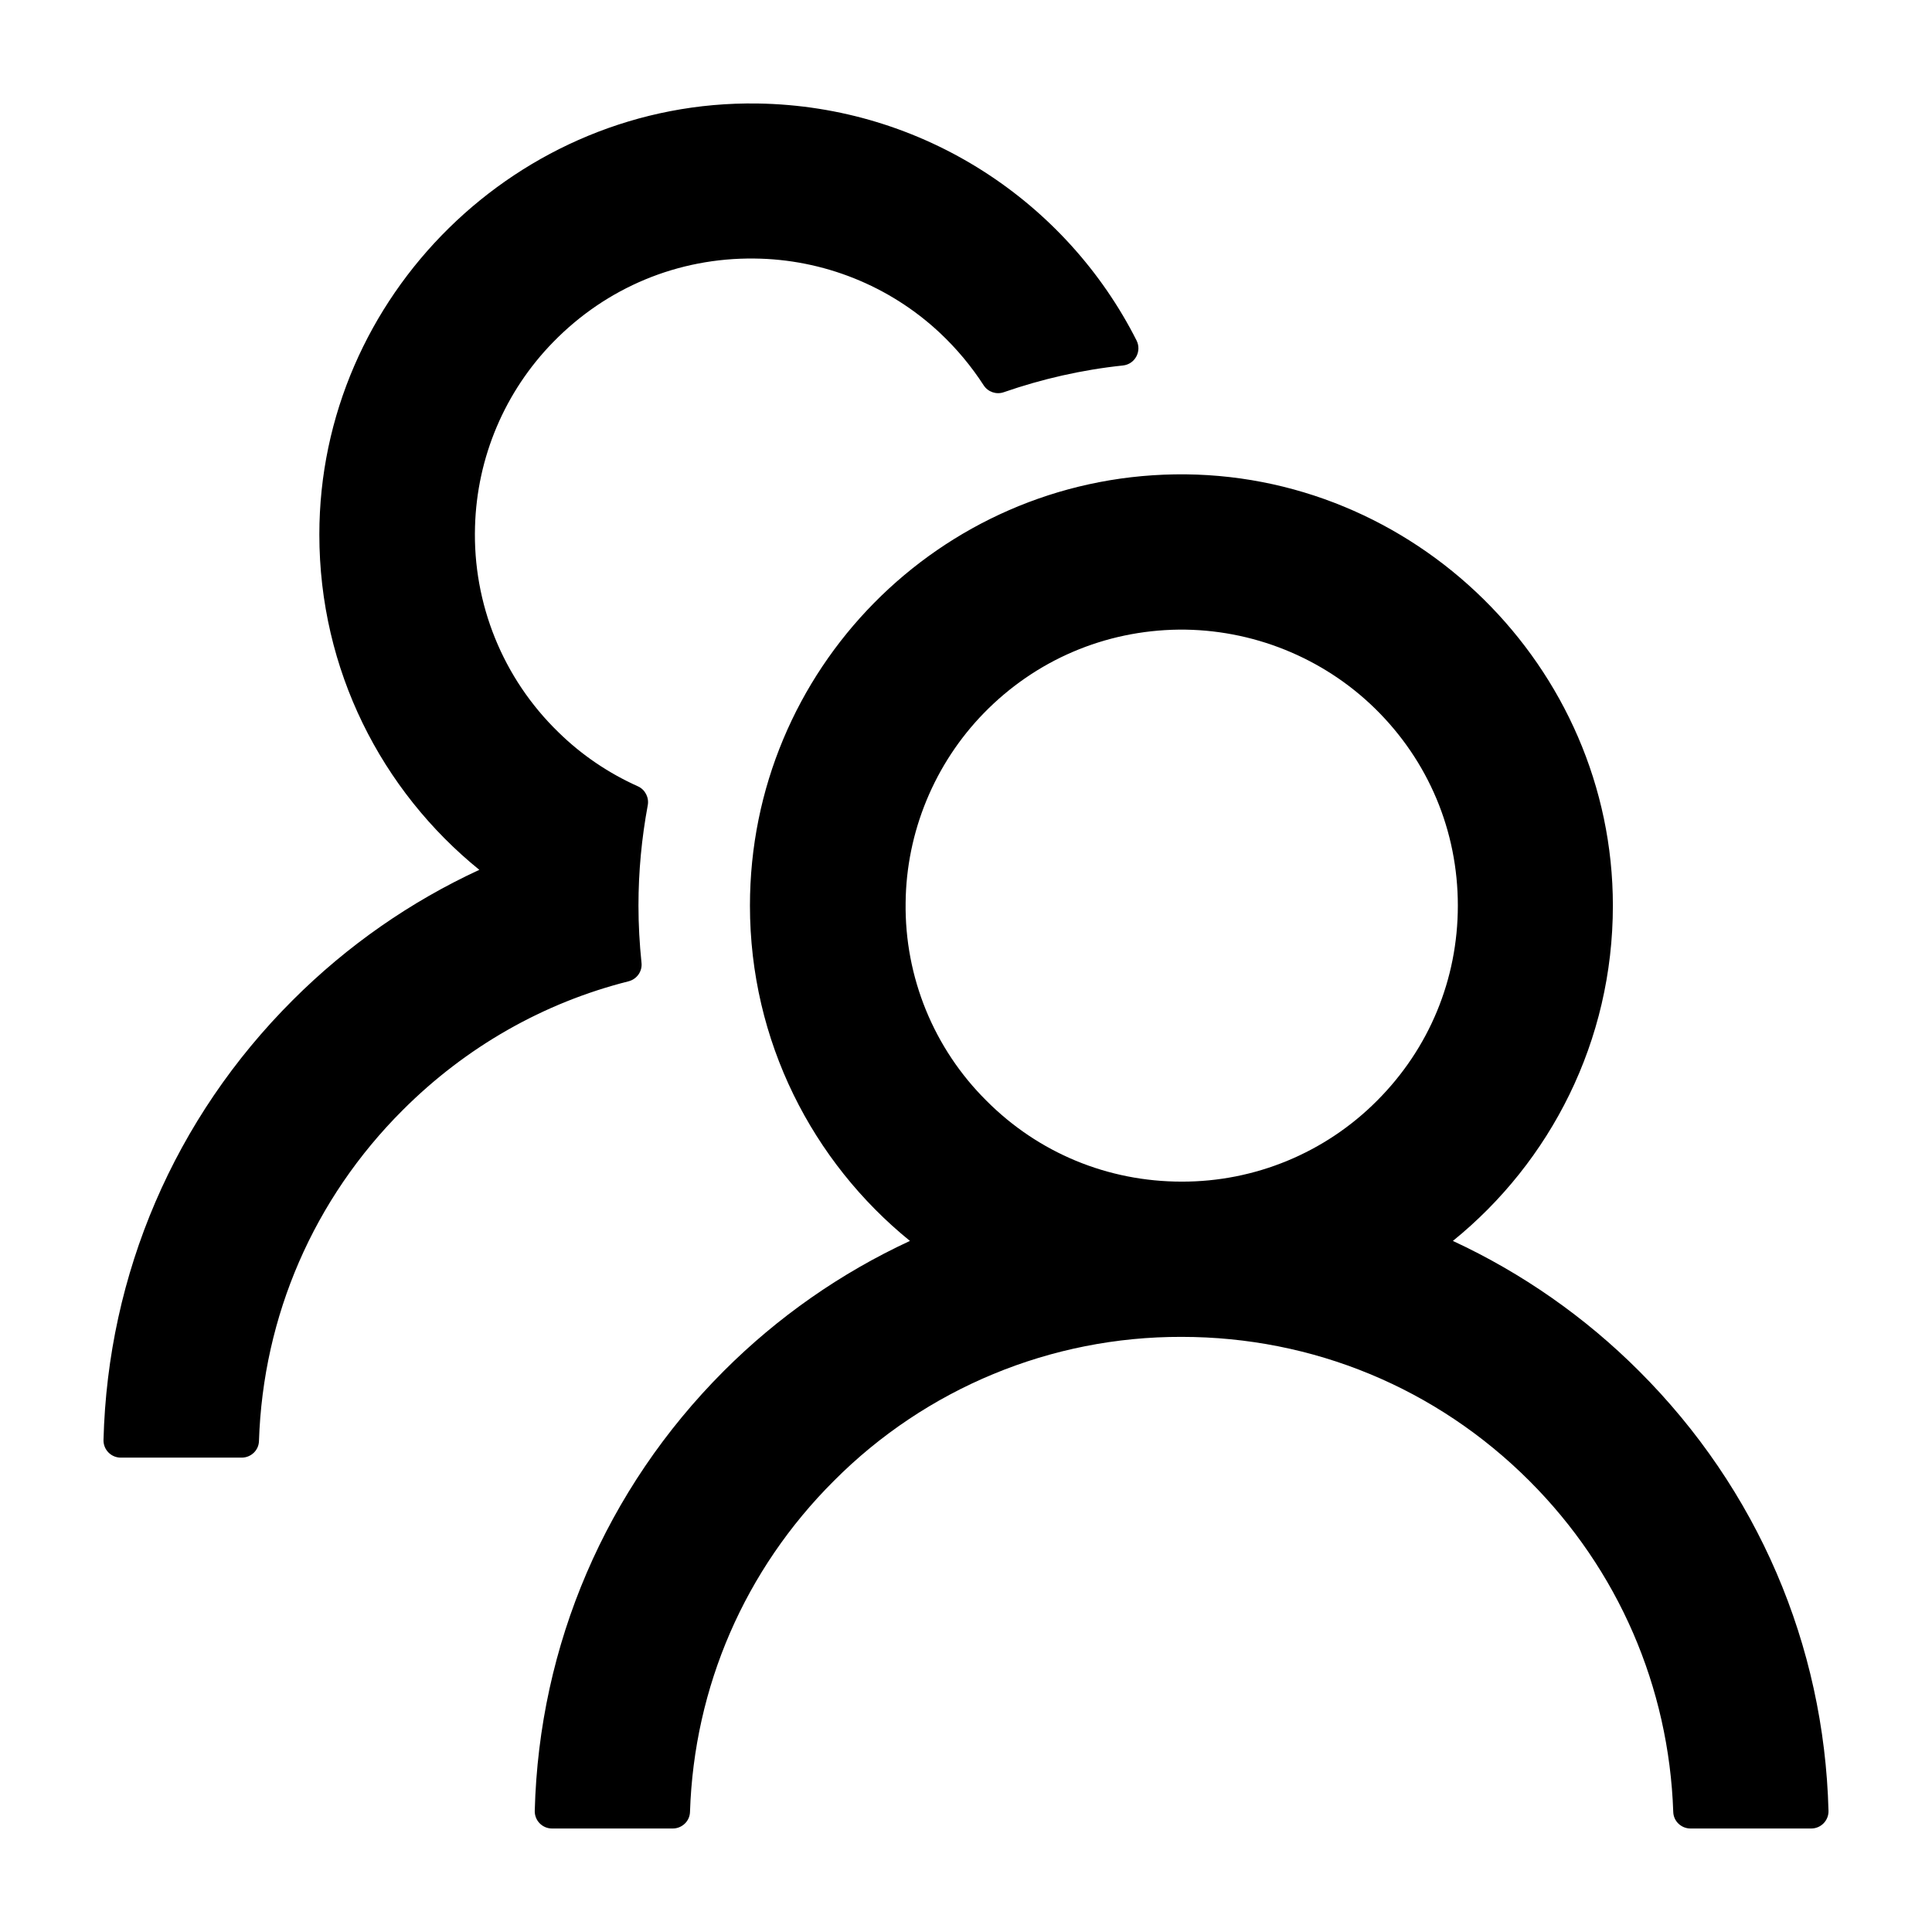
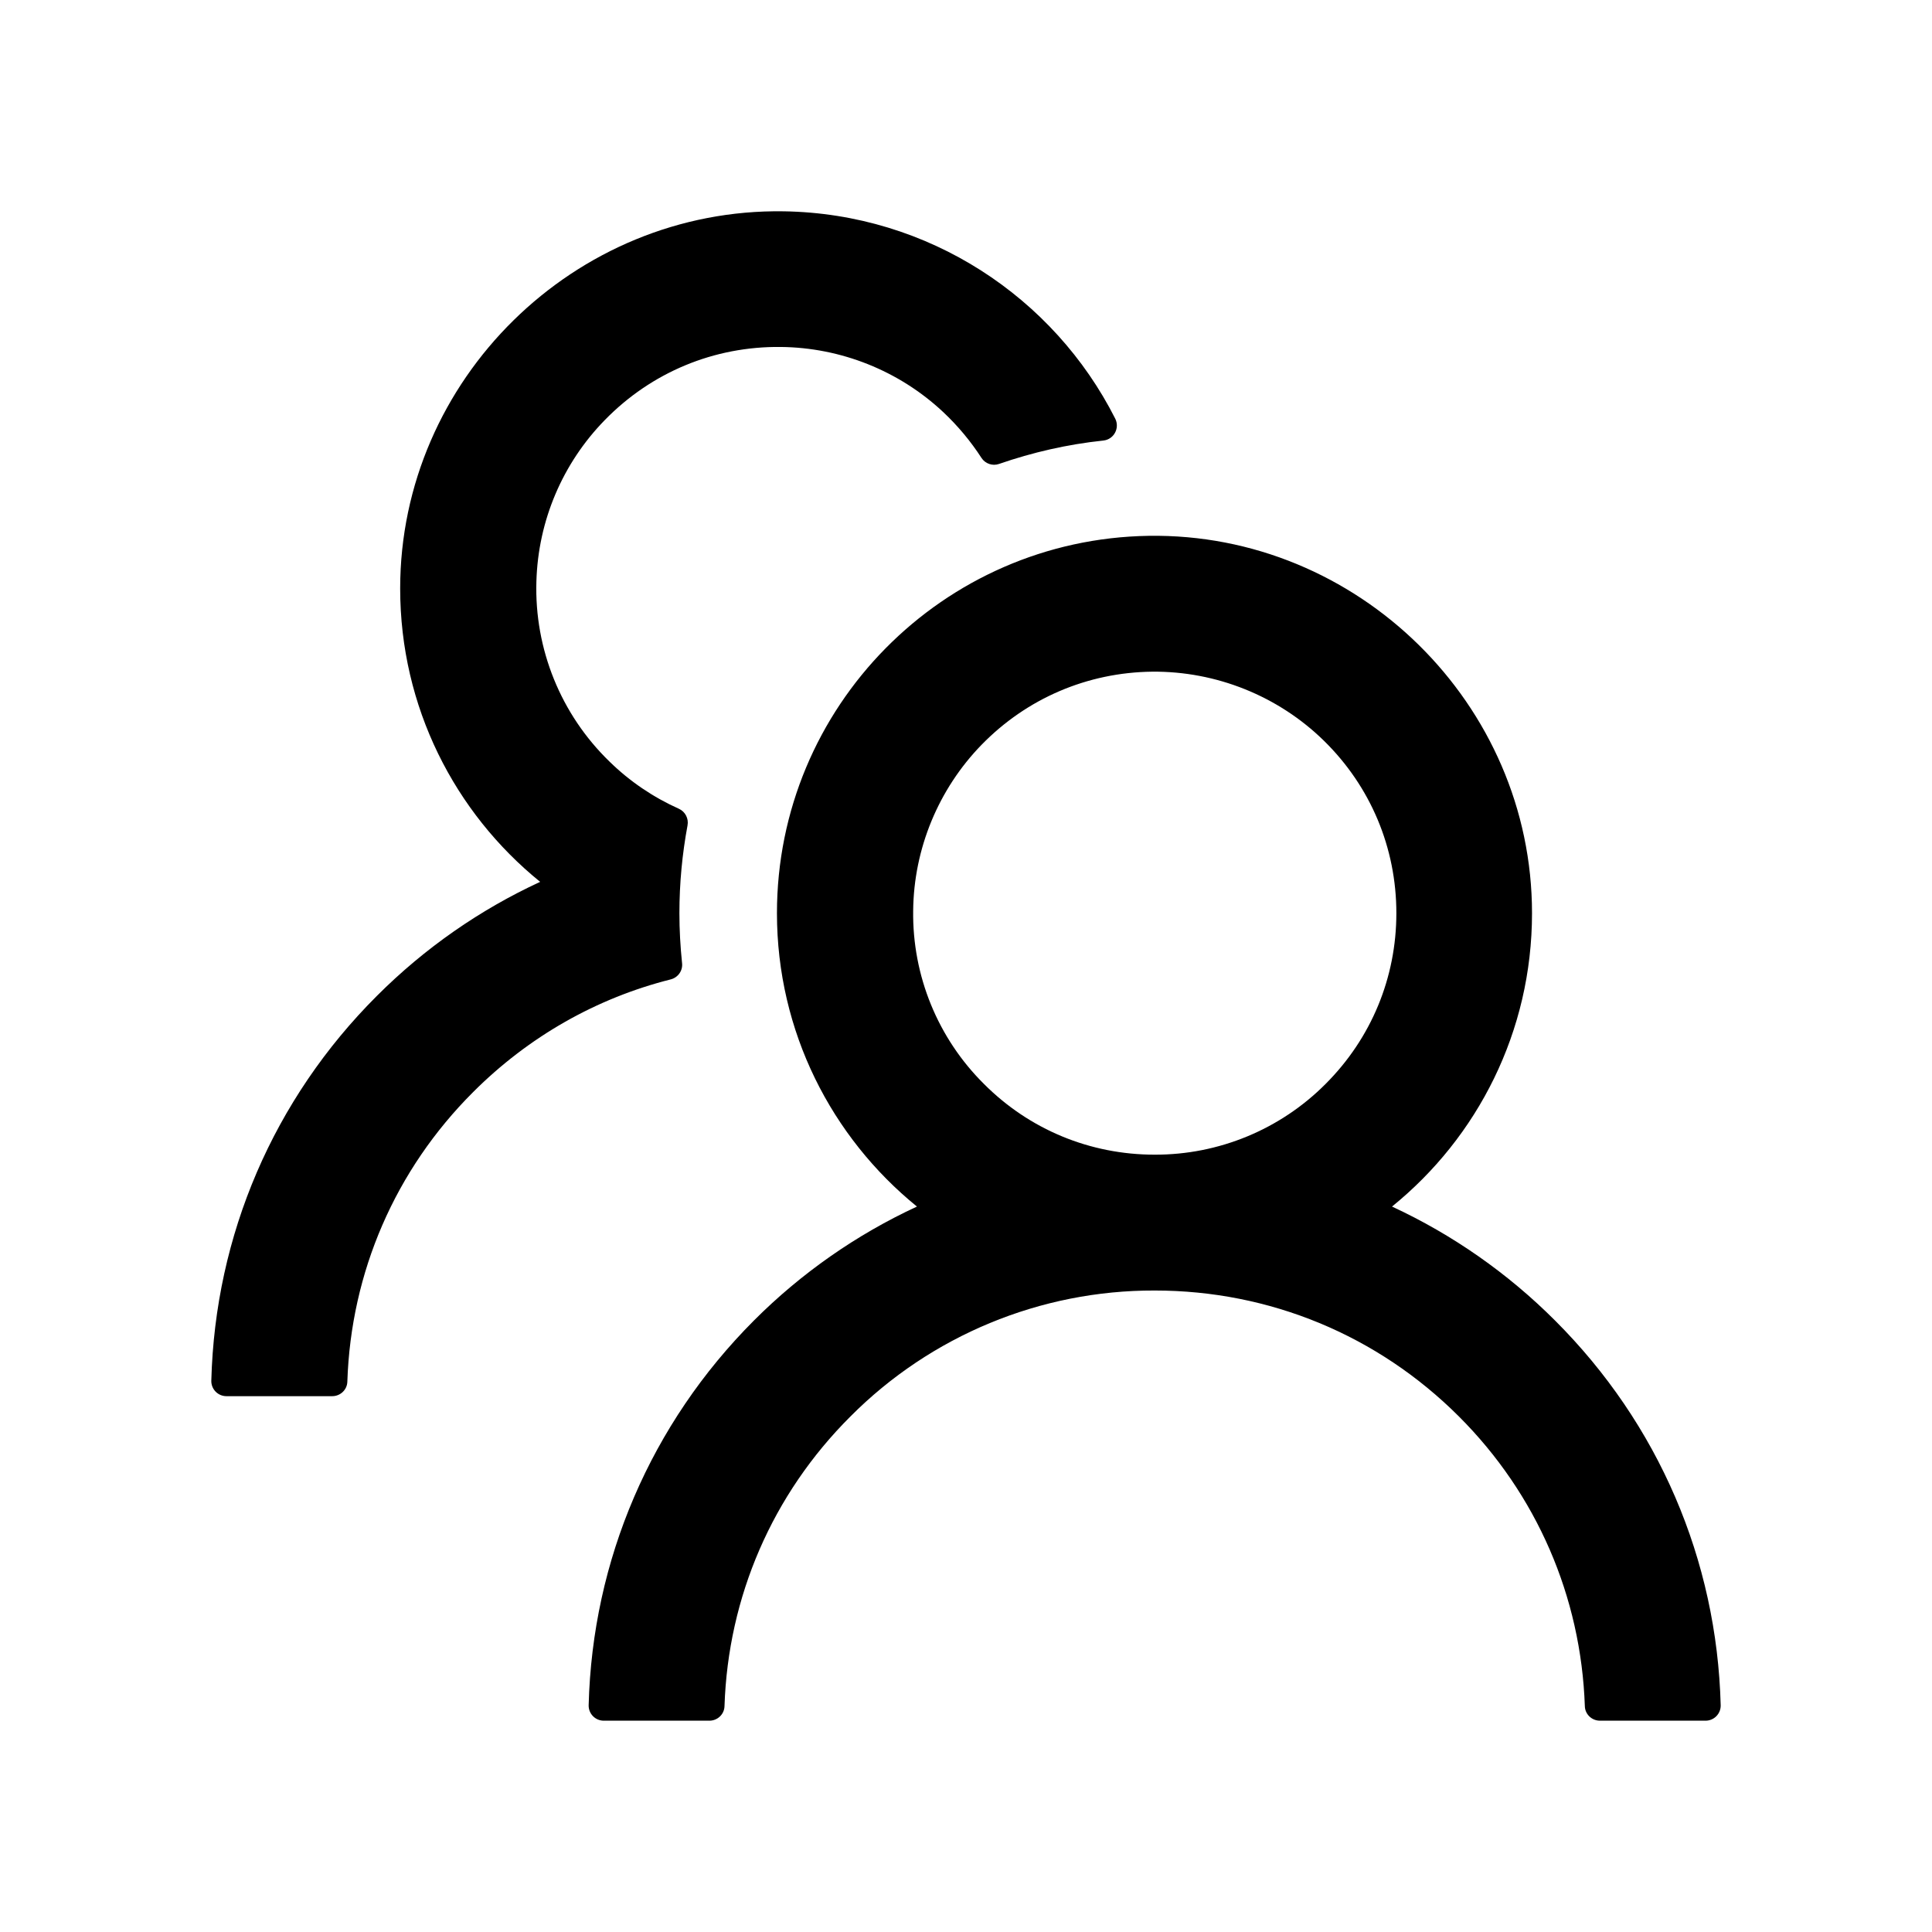
- <svg viewBox="64 64 896 896" focusable="false">
+ <svg viewBox="0 0 1024 1024" focusable="false">
  <path d="M824.2 699.9a301.55 301.55 0 00-86.4-60.4C783.1 602.8 812 546.8 812 484c0-110.8-92.4-201.7-203.2-200-109.1 1.7-197 90.6-197 200 0 62.8 29 118.8 74.2 155.5a300.95 300.95 0 00-86.4 60.4C345 754.6 314 826.8 312 903.8a8 8 0 008 8.2h56c4.3 0 7.9-3.4 8-7.7 1.9-58 25.4-112.3 66.7-153.5A226.62 226.62 0 01612 684c60.9 0 118.2 23.7 161.3 66.8C814.5 792 838 846.3 840 904.3c.1 4.3 3.7 7.7 8 7.7h56a8 8 0 008-8.2c-2-77-33-149.2-87.8-203.9zM612 612c-34.2 0-66.4-13.3-90.5-37.5a126.86 126.86 0 01-37.5-91.8c.3-32.8 13.4-64.5 36.3-88 24-24.6 56.1-38.3 90.4-38.7 33.9-.3 66.8 12.9 91 36.6 24.8 24.3 38.4 56.8 38.4 91.4 0 34.2-13.3 66.3-37.5 90.5A127.3 127.3 0 01612 612zM361.5 510.4c-.9-8.7-1.4-17.5-1.4-26.4 0-15.9 1.5-31.4 4.3-46.5.7-3.6-1.2-7.3-4.5-8.8-13.6-6.1-26.1-14.5-36.9-25.1a127.54 127.54 0 01-38.7-95.4c.9-32.1 13.8-62.6 36.3-85.6 24.7-25.3 57.9-39.1 93.2-38.7 31.9.3 62.7 12.6 86 34.4 7.9 7.4 14.7 15.6 20.4 24.4 2 3.1 5.9 4.4 9.3 3.2 17.6-6.1 36.2-10.4 55.3-12.4 5.6-.6 8.8-6.6 6.3-11.6-32.5-64.3-98.9-108.7-175.7-109.9-110.9-1.7-203.3 89.2-203.3 199.9 0 62.8 28.9 118.8 74.2 155.5-31.8 14.7-61.1 35-86.5 60.4-54.8 54.7-85.8 126.9-87.8 204a8 8 0 008 8.2h56.1c4.3 0 7.9-3.4 8-7.7 1.9-58 25.4-112.3 66.7-153.5 29.4-29.4 65.4-49.8 104.7-59.7 3.9-1 6.5-4.7 6-8.7z" />
</svg>
